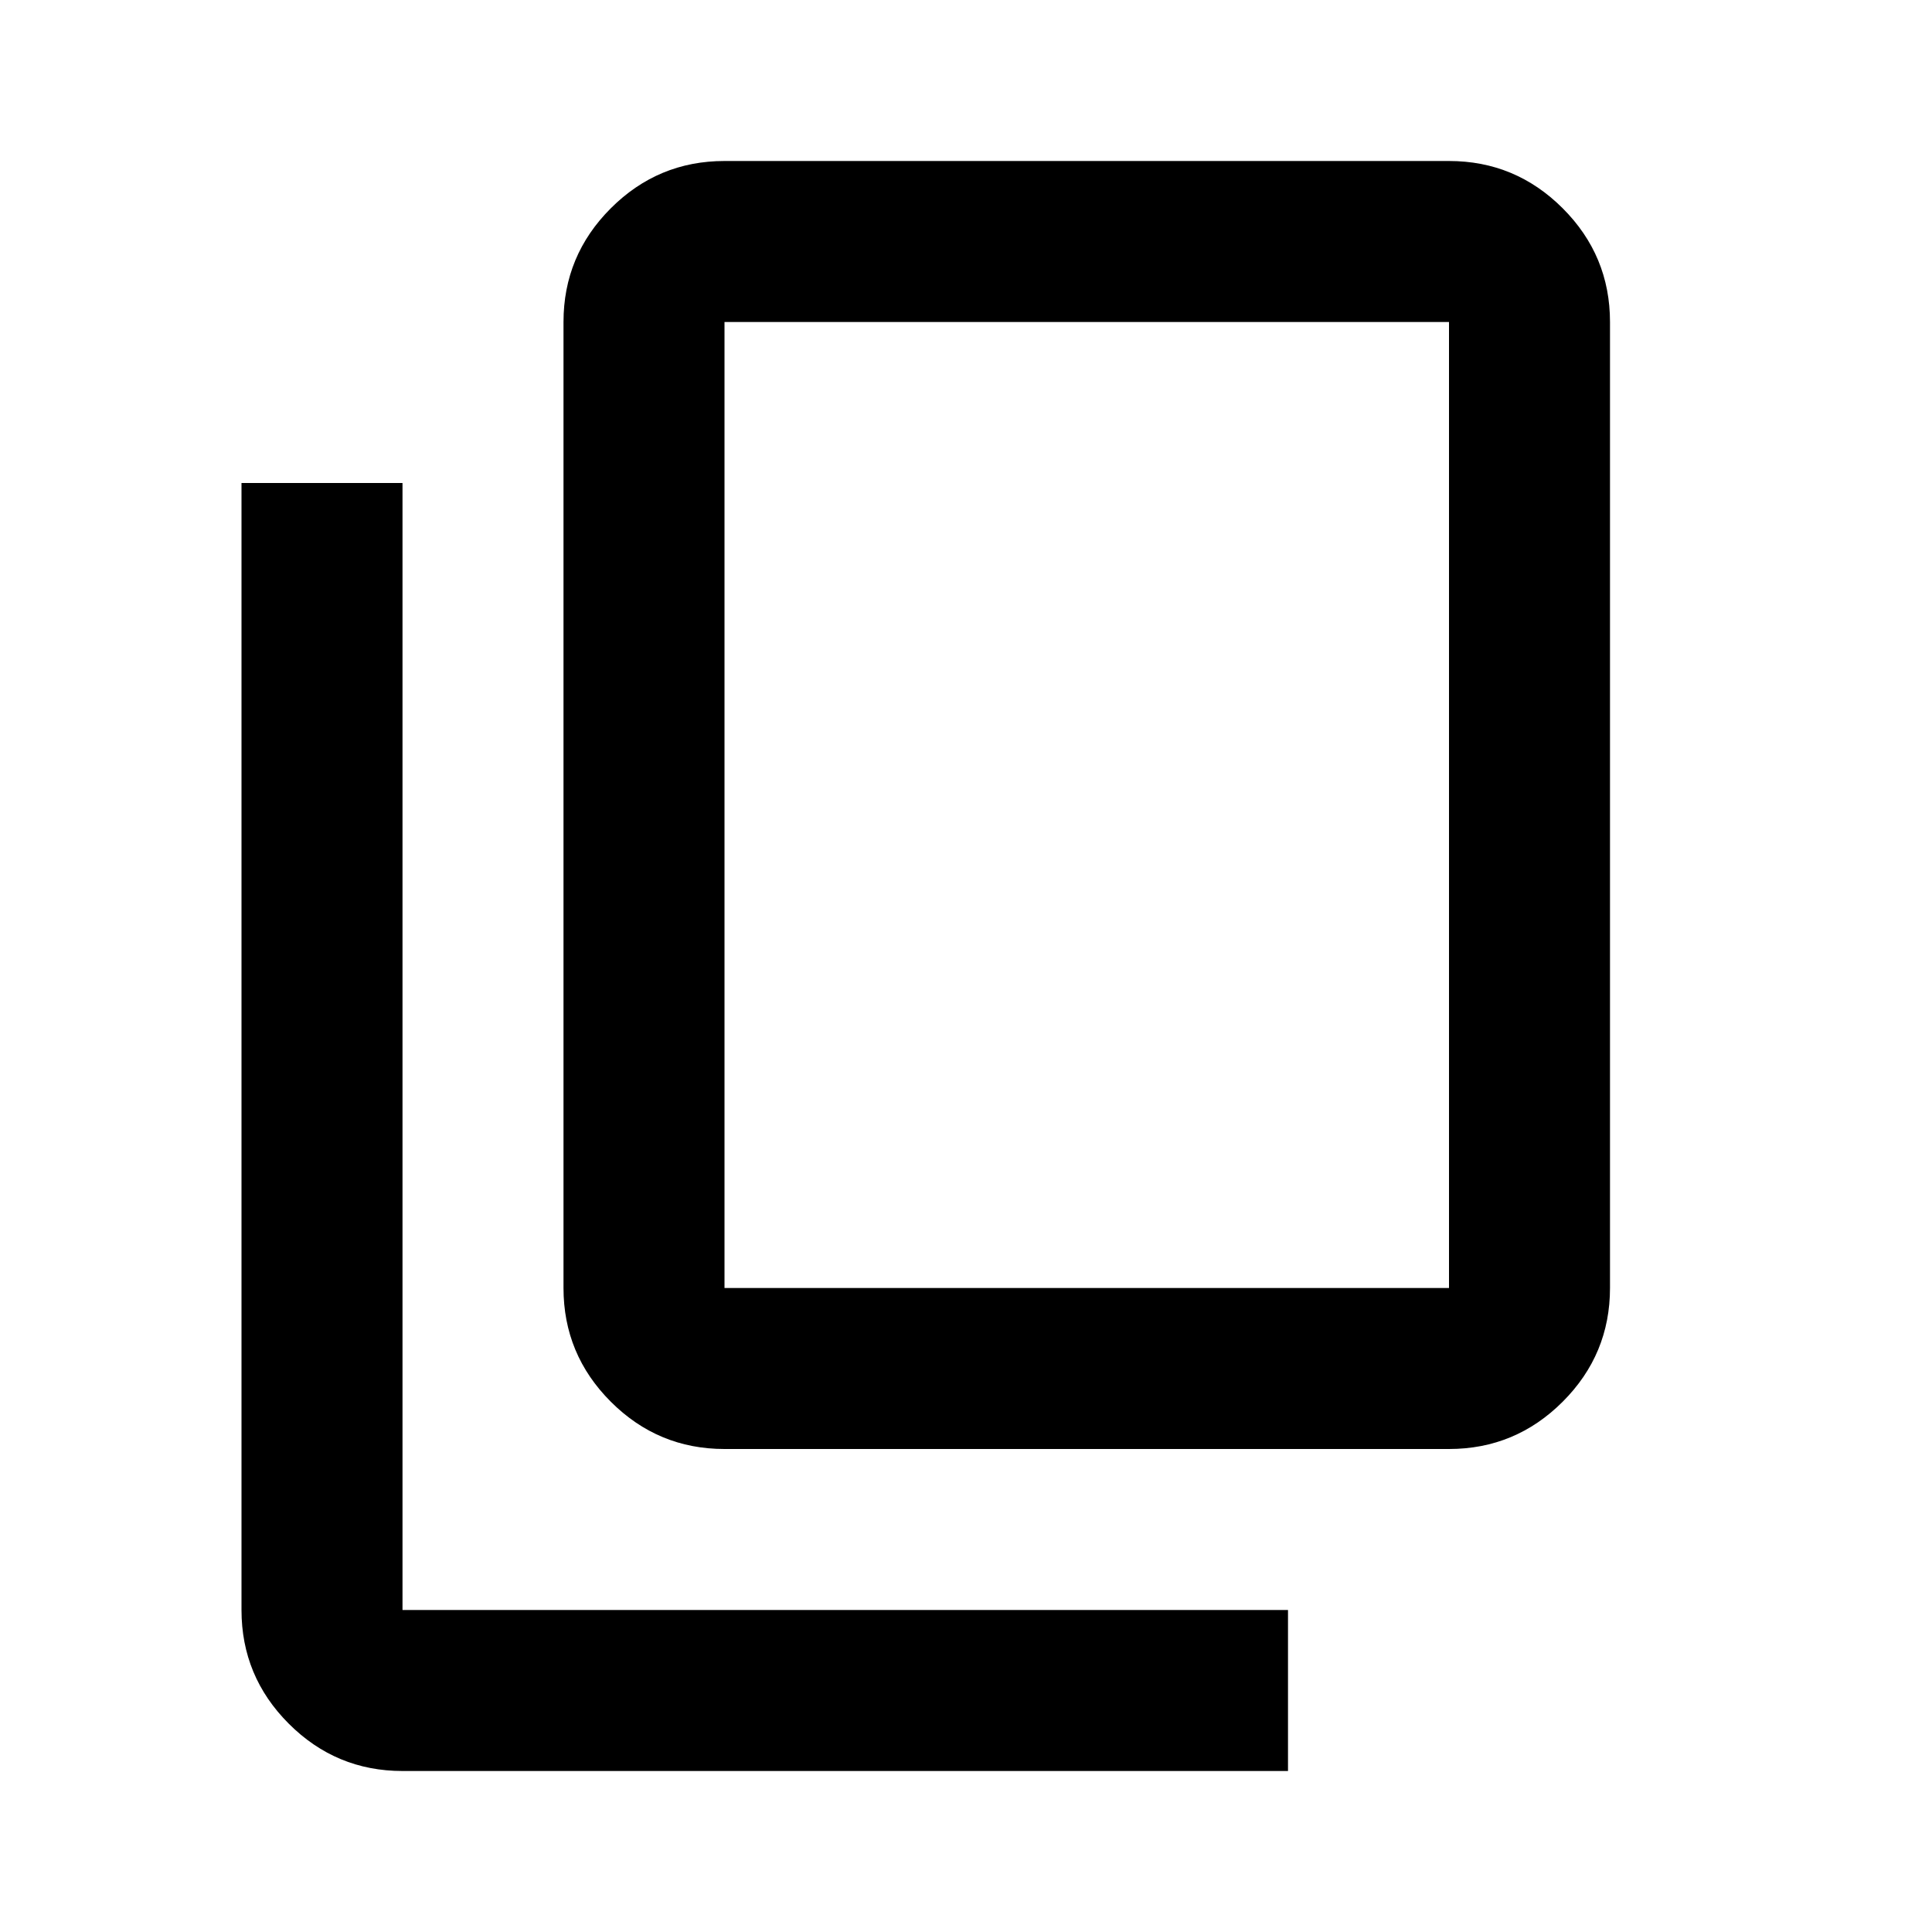
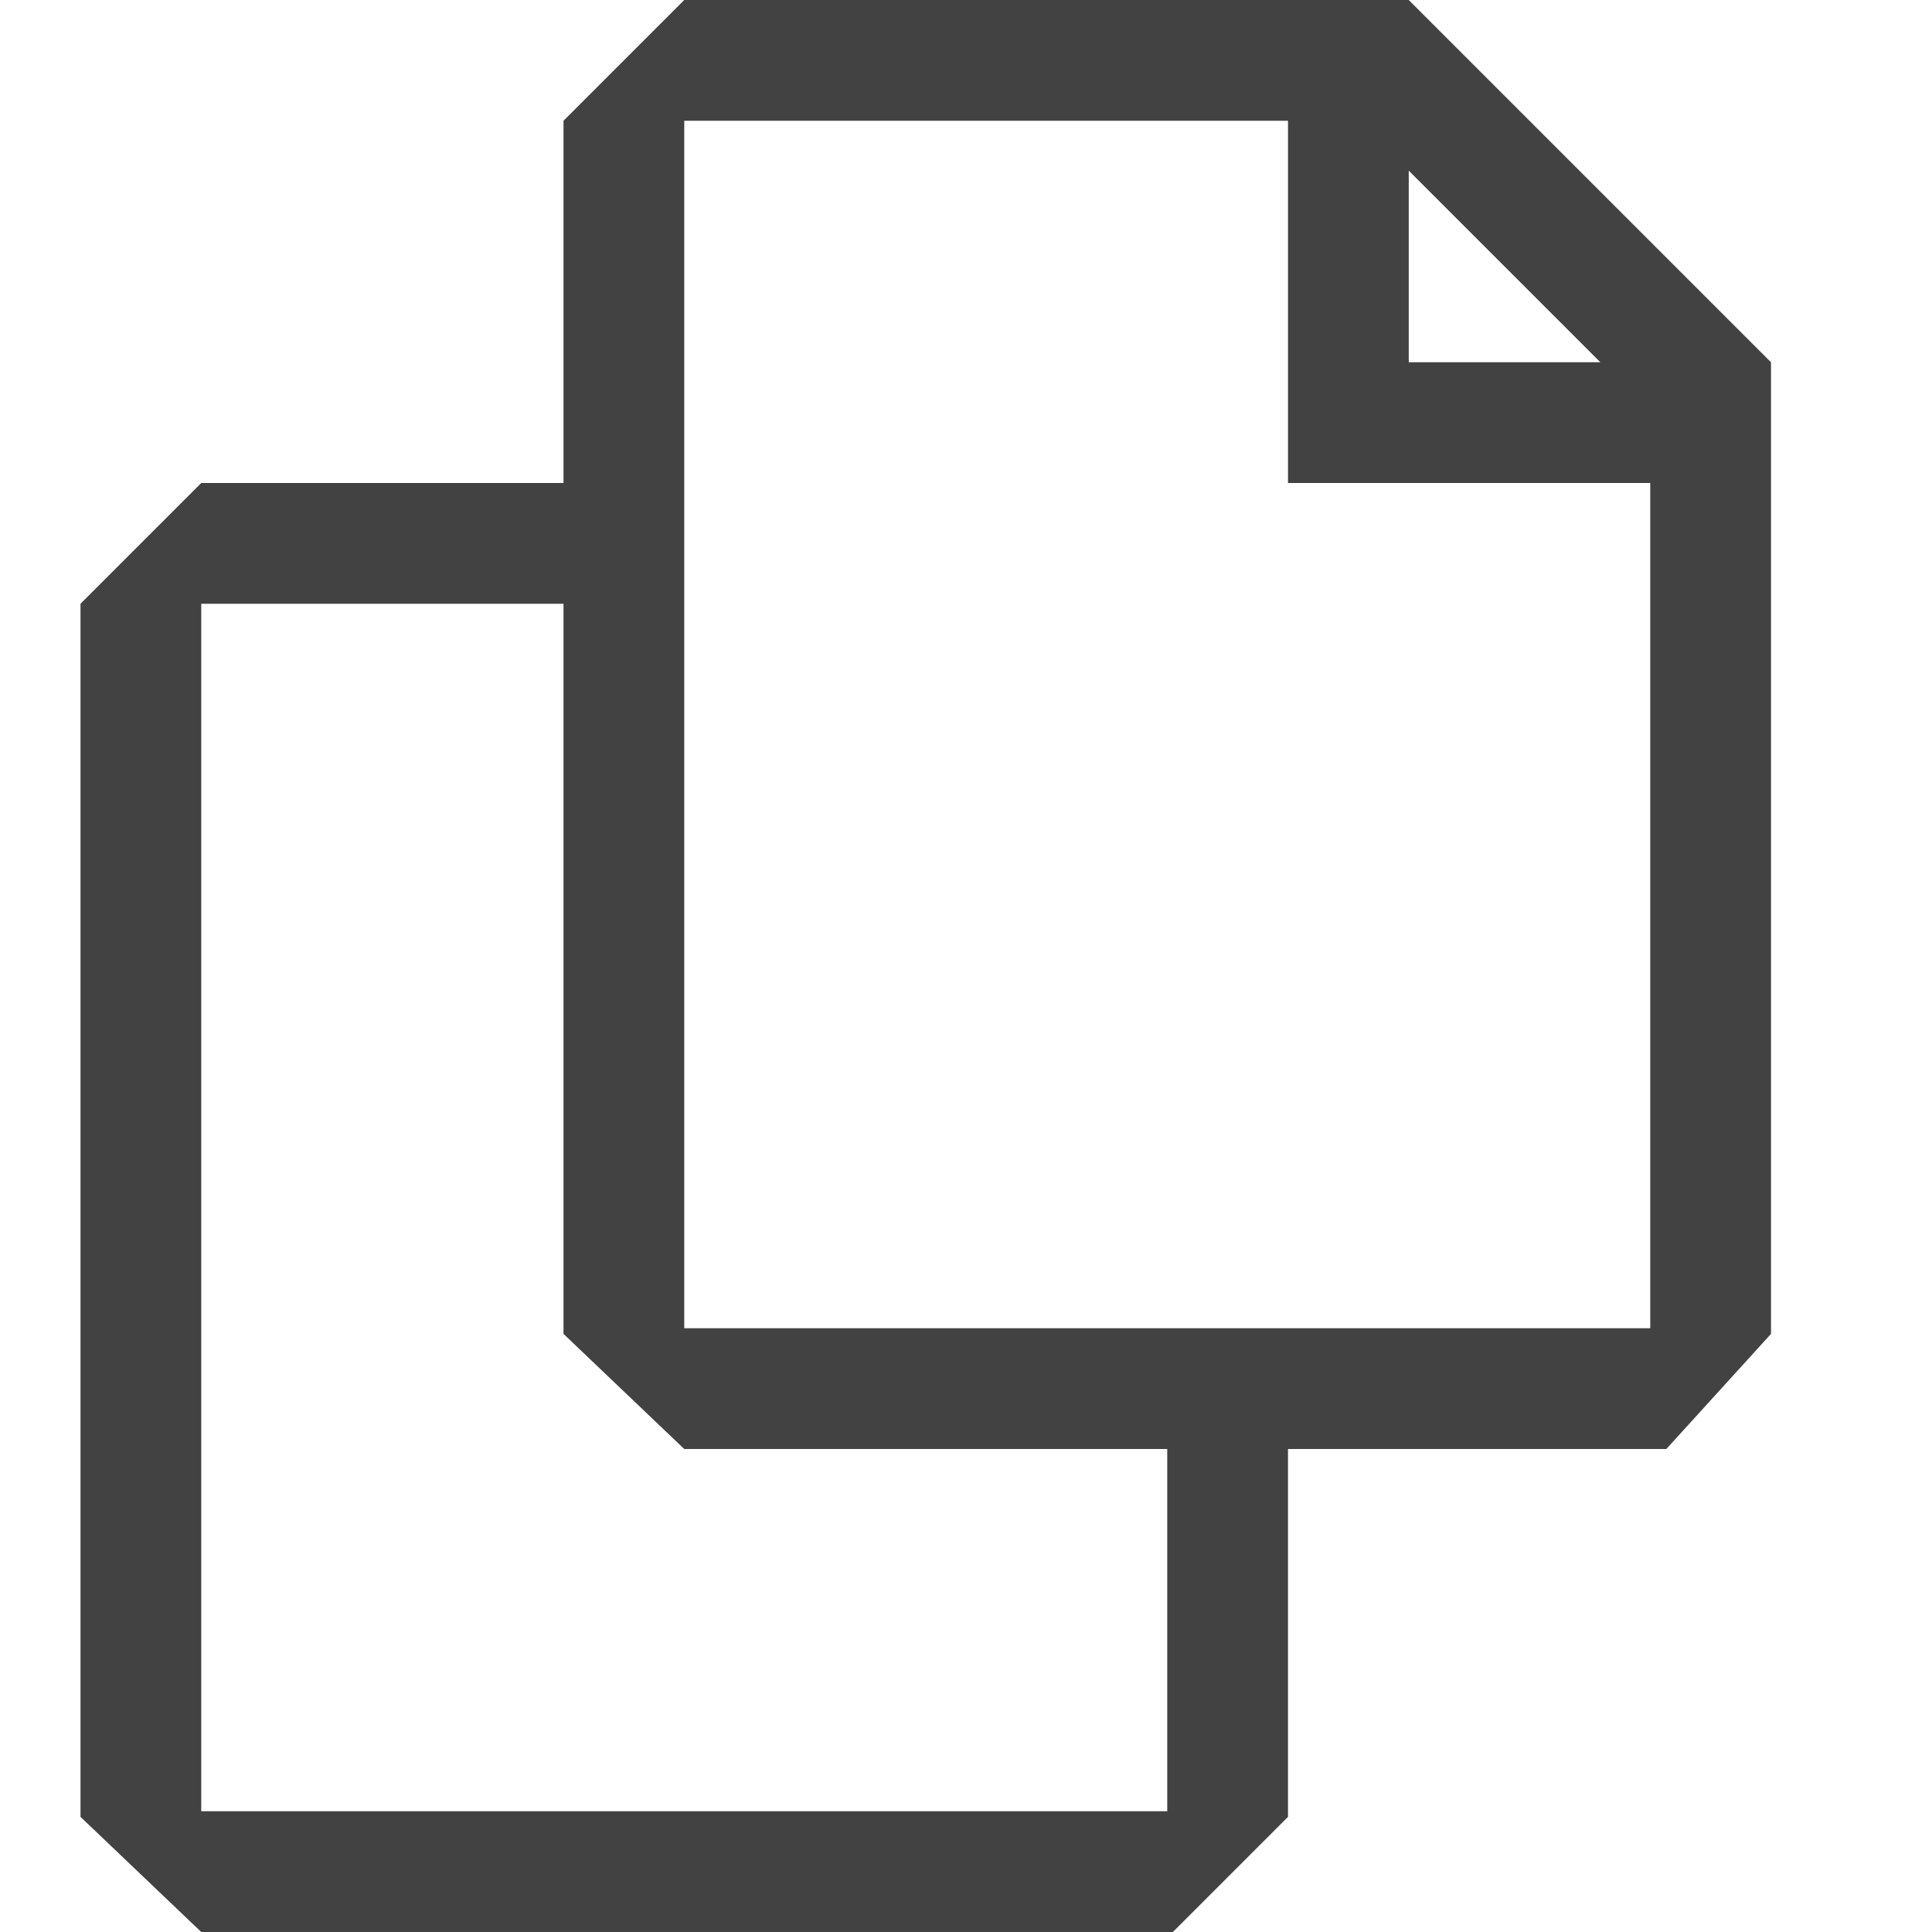
- <svg xmlns="http://www.w3.org/2000/svg" height="24" viewBox="0 -960 960 960" width="24">
-   <path d="M360-240q-33 0-56.5-23.5T280-320v-480q0-33 23.5-56.5T360-880h360q33 0 56.5 23.5T800-800v480q0 33-23.5 56.5T720-240H360Zm0-80h360v-480H360v480ZM200-80q-33 0-56.5-23.5T120-160v-560h80v560h440v80H200Zm160-240v-480 480Z" />
+ <svg xmlns="http://www.w3.org/2000/svg" width="24" height="24" viewBox="0 0 24 24" fill="none">
+   <path d="M17.5 0H8.5L7 1.5V6H2.5L1 7.5V22.57L2.5 24H14.57L16 22.57V18H20.7L22 16.57V4.5L17.5 0ZM17.5 2.12L19.88 4.5H17.5V2.12ZM14.5 22.5H2.5V7.5H7V16.57L8.5 18H14.5V22.5ZM20.5 16.5H8.5V1.5H16V6H20.5V16.5Z" fill="#424242" />
</svg>
